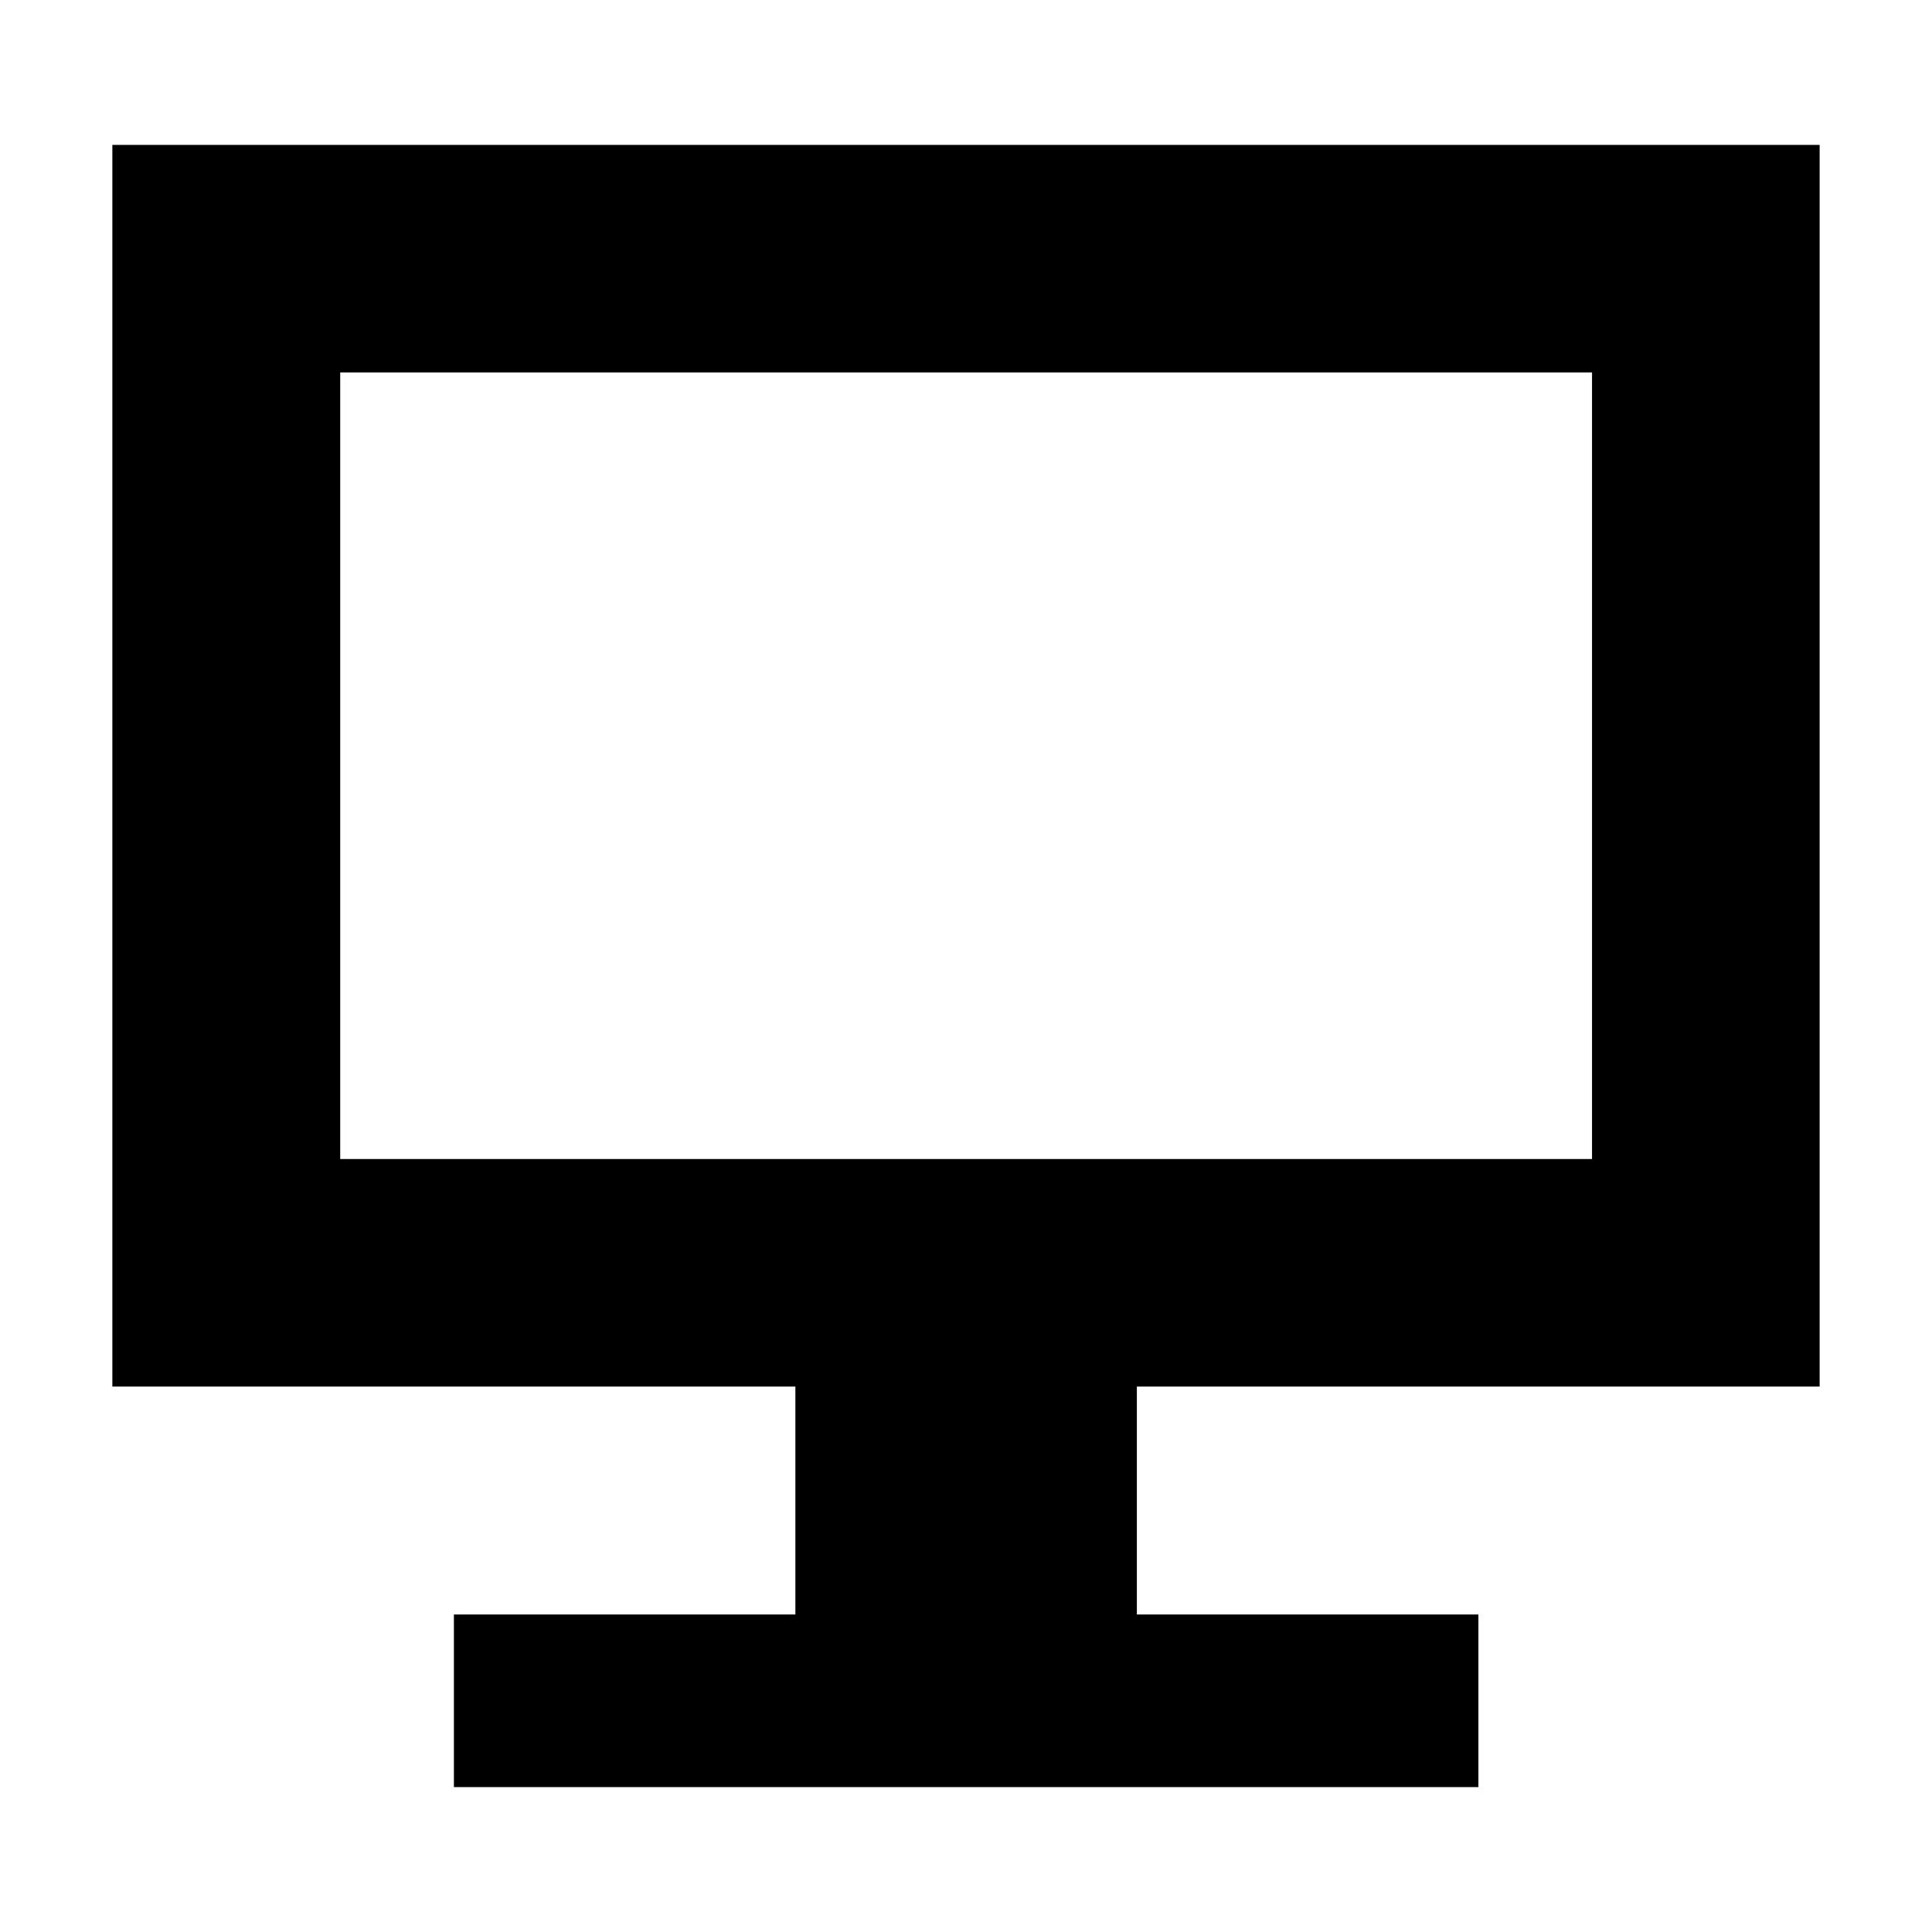
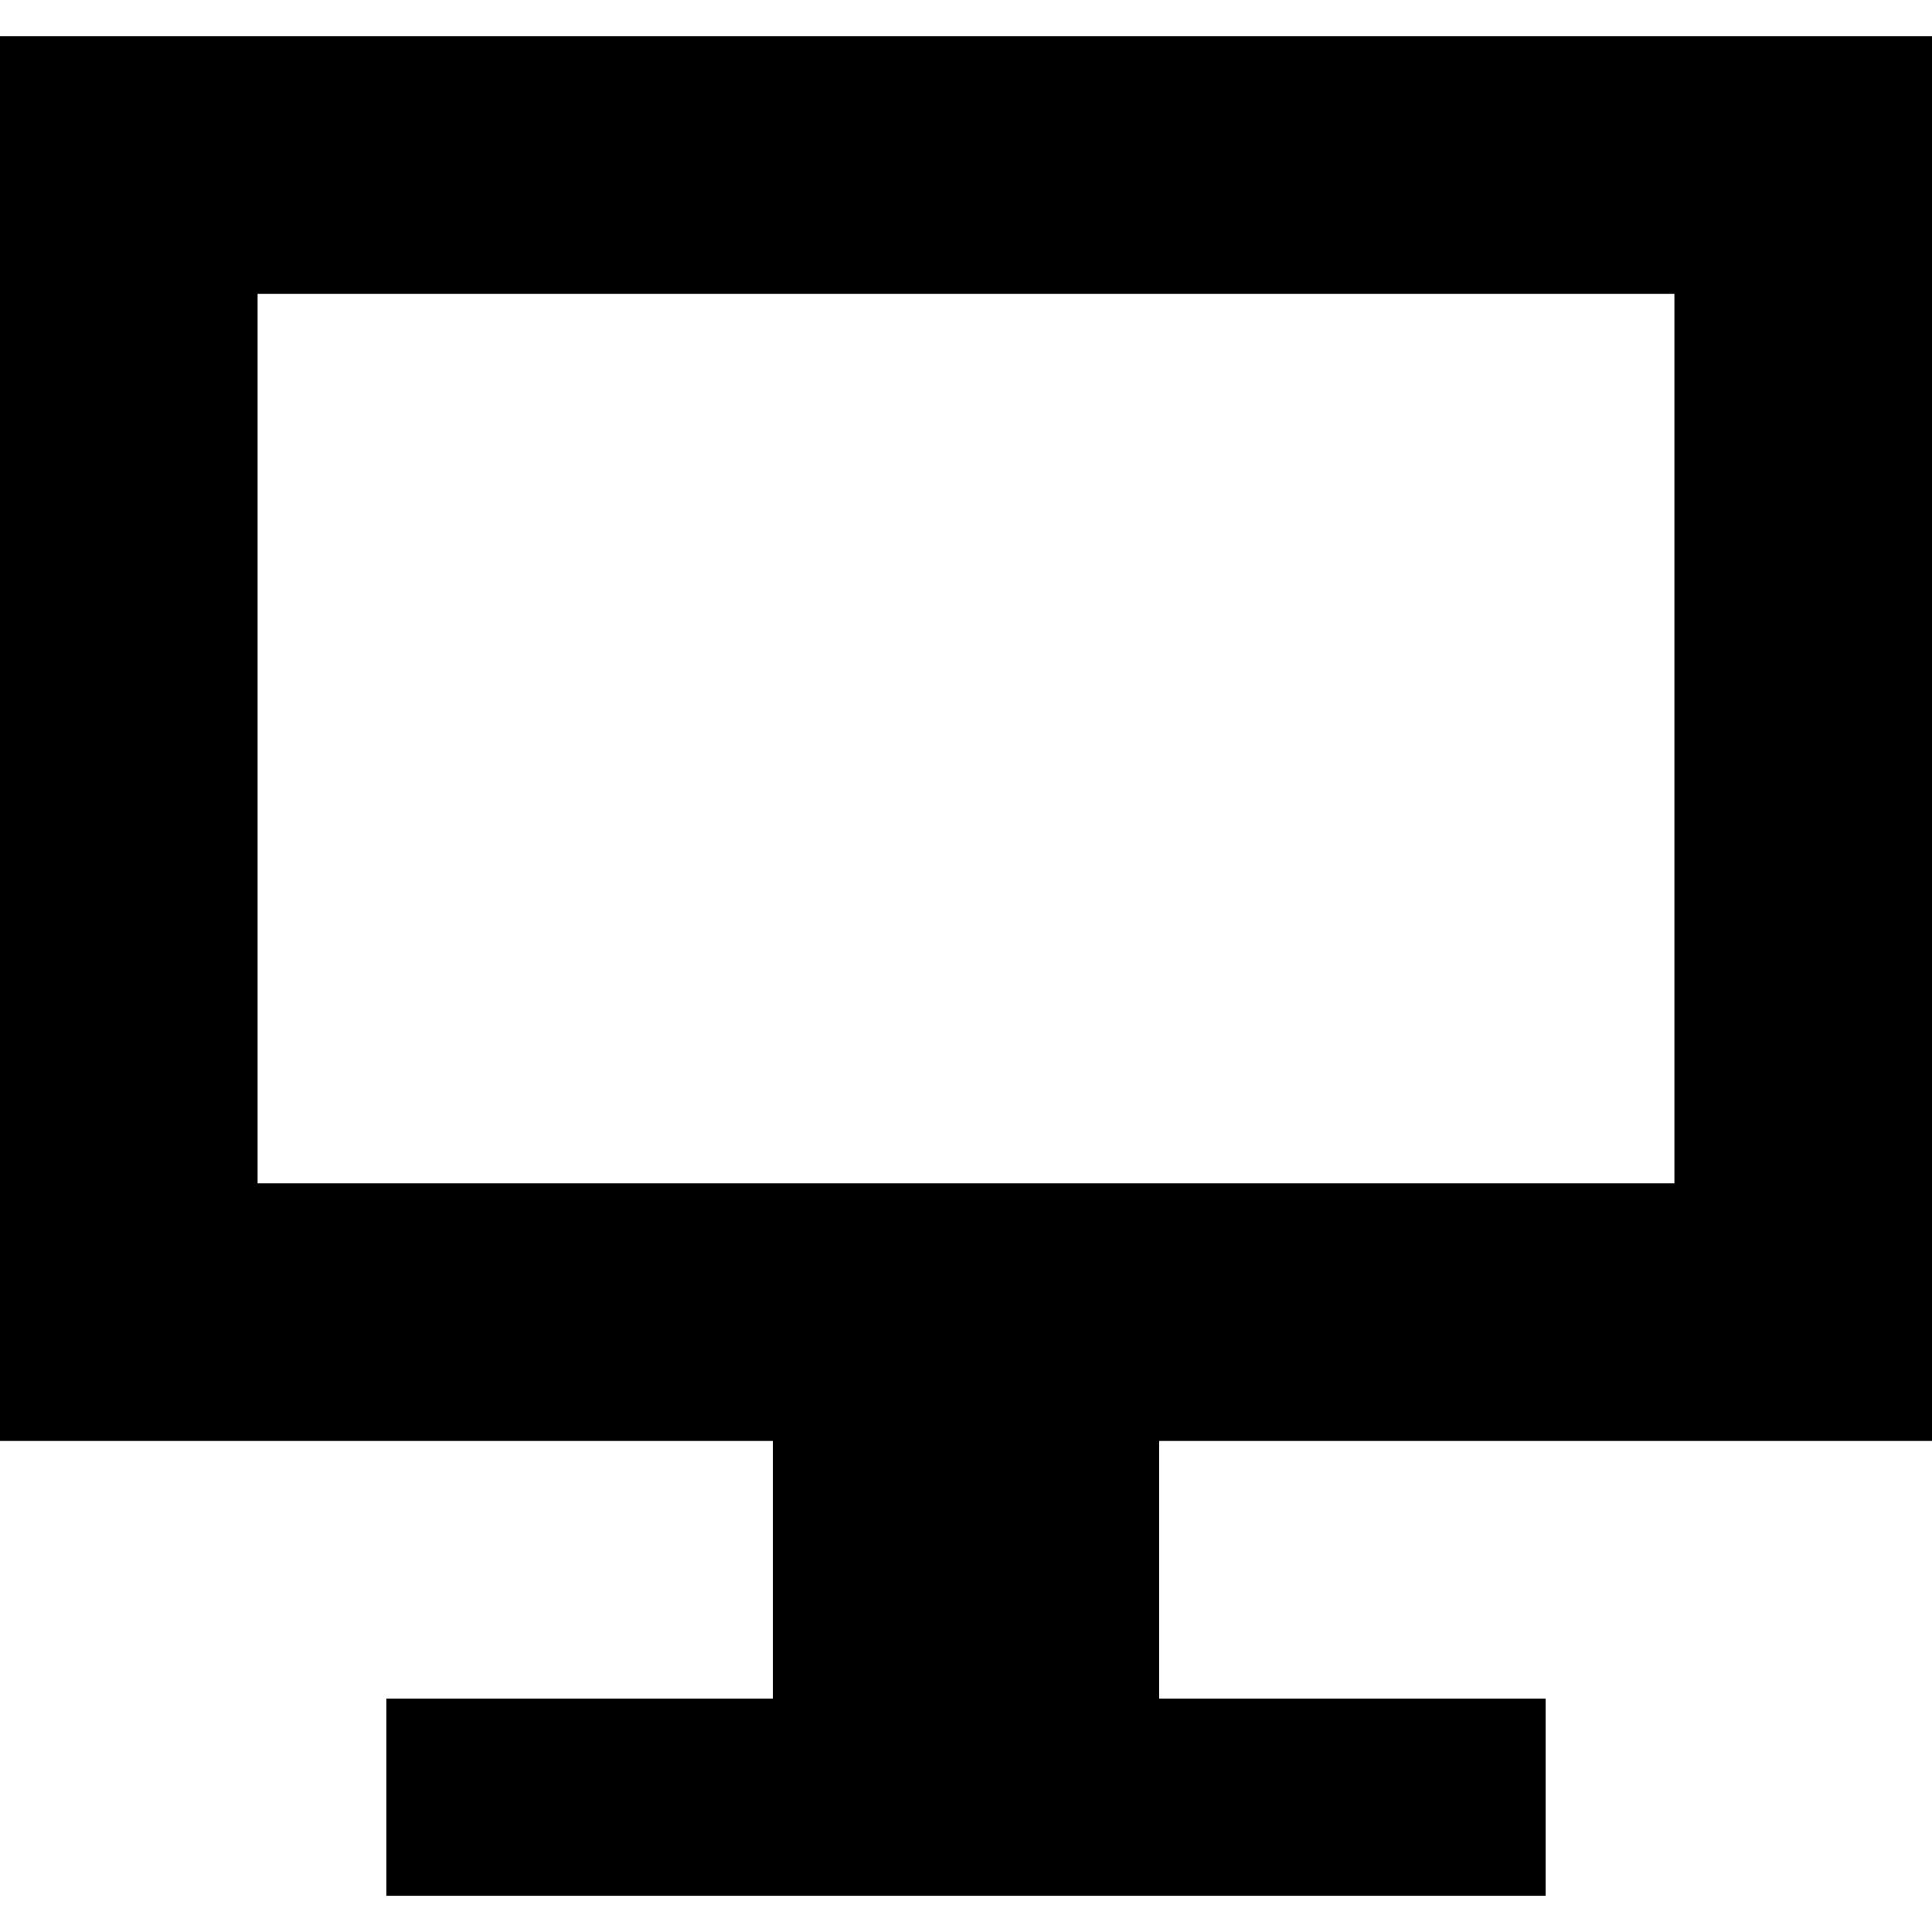
- <svg xmlns="http://www.w3.org/2000/svg" version="1.1" width="32" height="32" viewBox="0 0 32 32">
-   <path fill="#000000" d="M18.831 26.741h5.656v2.859h-16.969v-2.859h5.656v-3.775h-11.313v-20.566h28.278v20.566h-11.309v3.775zM26.369 19.197v-13.028h-20.734v13.028h20.734z" />
+ <svg xmlns="http://www.w3.org/2000/svg" width="48px" height="48px" viewBox="0 0 48 48" version="1.1">
+   <defs />
+   <g id="Page-1" stroke="none" stroke-width="1" fill="none" fill-rule="evenodd">
+     <g id="pc" fill="#000000">
+       <g id="레이어_1">
+         <path d="M28.8,42.2 L38.4,42.2 L38.4,47.1 L9.6,47.1 L9.6,42.2 L19.2,42.2 L19.2,35.8 L0,35.8 L0,0.9 L48,0.9 L48,35.8 L28.8,35.8 L28.8,42.2 L28.8,42.2 Z M41.6,29.4 L41.6,7.3 L6.4,7.3 L6.4,29.4 L41.6,29.4 Z" id="Shape" />
+       </g>
+     </g>
+   </g>
</svg>
